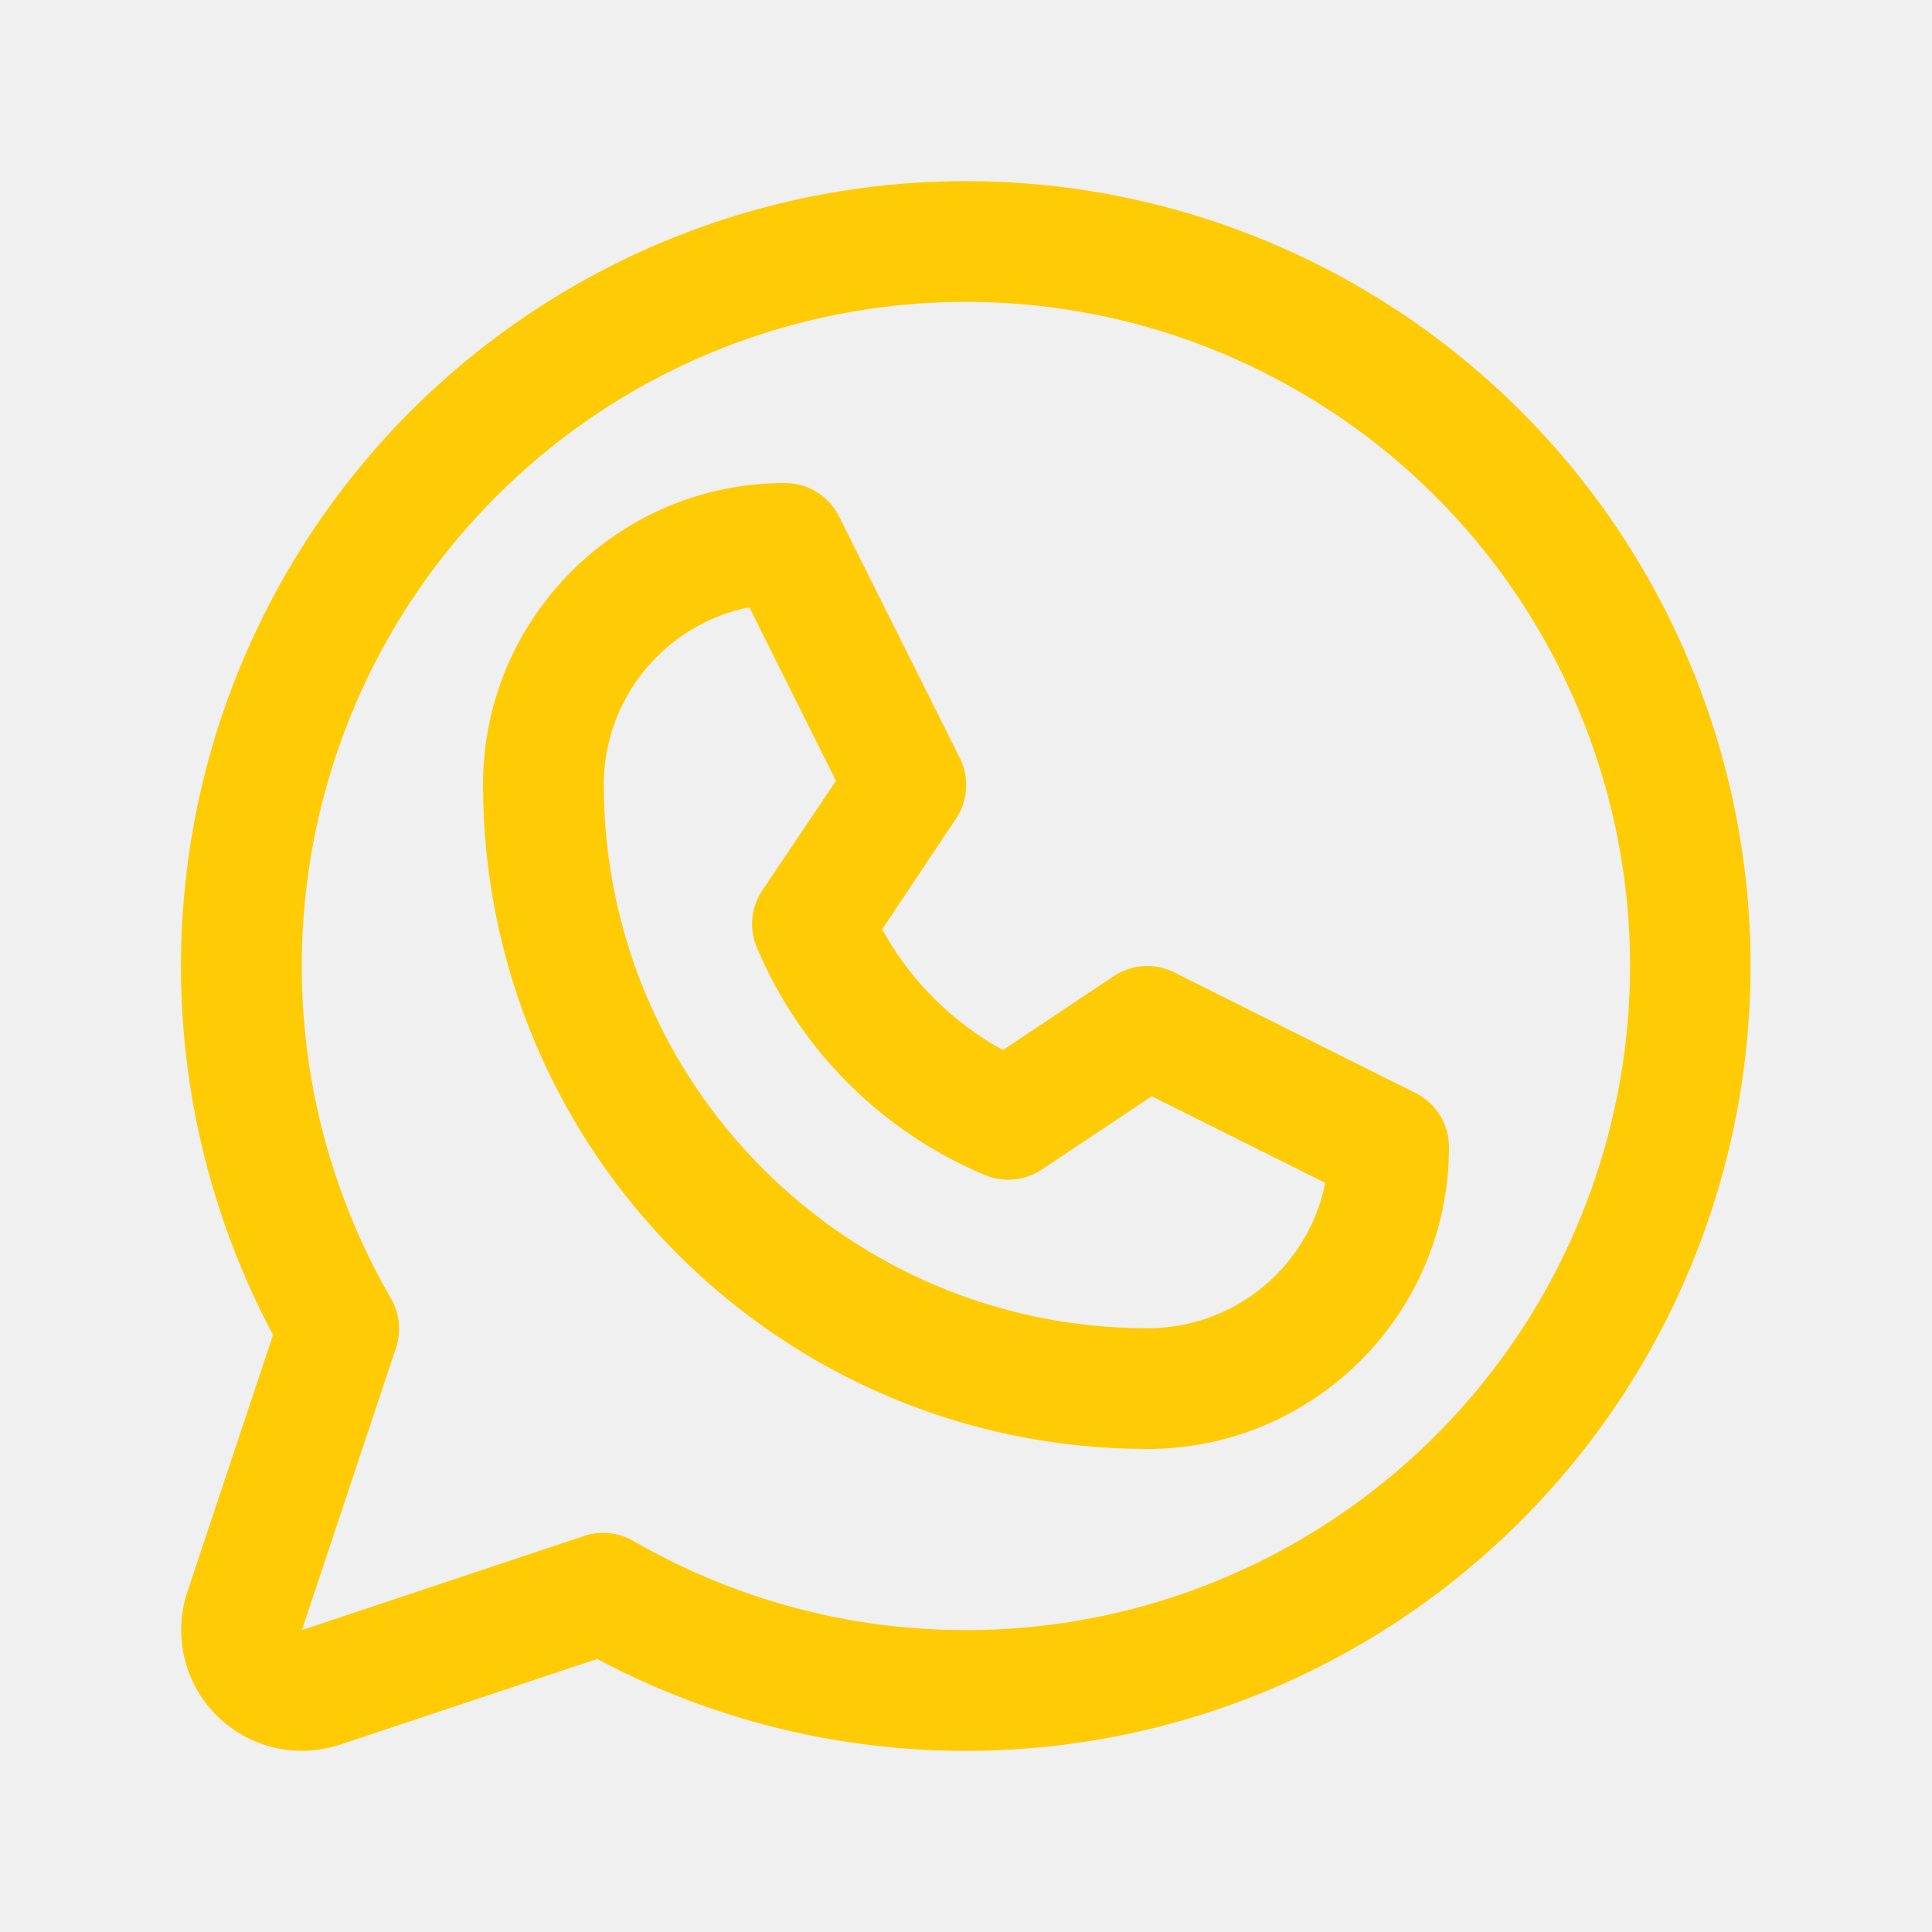
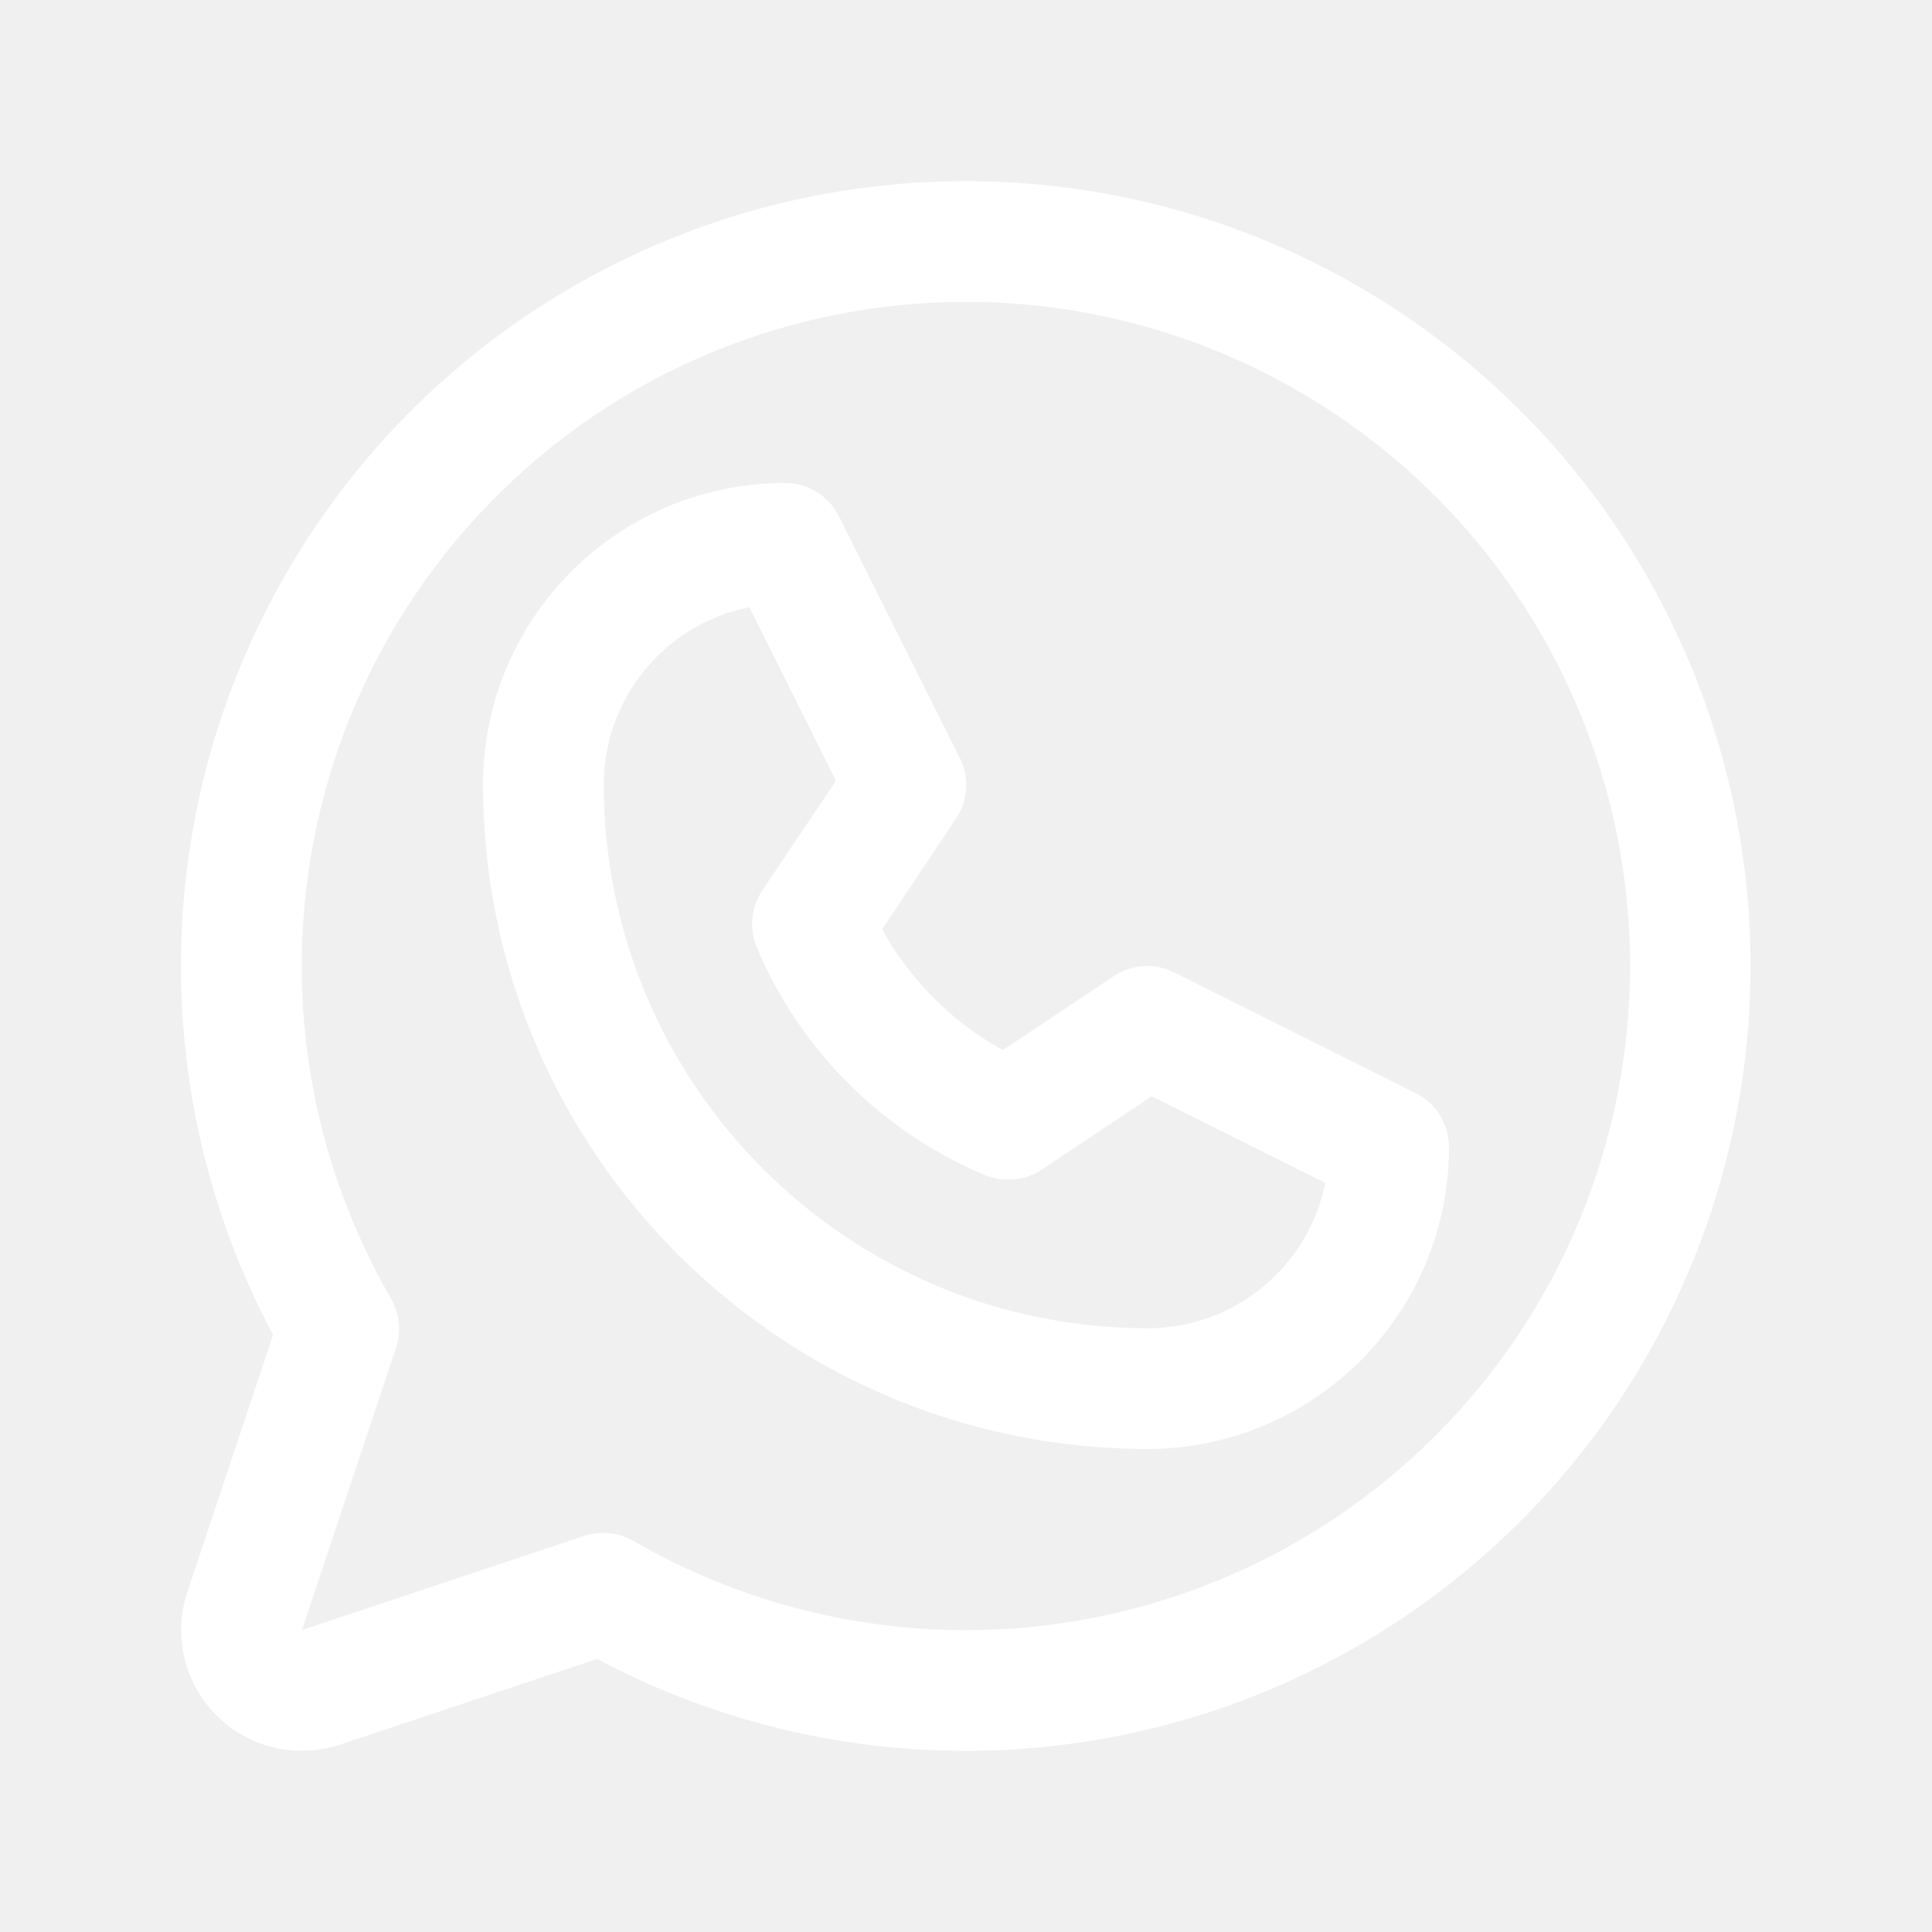
- <svg xmlns="http://www.w3.org/2000/svg" width="32" height="32" fill="#ffcb05" viewBox="0 0 256 256">
+ <svg xmlns="http://www.w3.org/2000/svg" width="32" height="32" fill="#fff" viewBox="0 0 256 256">
  <path d="M187.58,144.84l-32-16a8,8,0,0,0-8,.5l-14.69,9.8a40.55,40.55,0,0,1-16-16l9.8-14.69a8,8,0,0,0,.5-8l-16-32A8,8,0,0,0,104,64a40,40,0,0,0-40,40,88.1,88.1,0,0,0,88,88,40,40,0,0,0,40-40A8,8,0,0,0,187.58,144.84ZM152,176a72.08,72.08,0,0,1-72-72A24,24,0,0,1,99.29,80.46l11.48,23L101,118a8,8,0,0,0-.73,7.51,56.47,56.47,0,0,0,30.15,30.15A8,8,0,0,0,138,155l14.61-9.74,23,11.48A24,24,0,0,1,152,176ZM128,24A104,104,0,0,0,36.18,176.88L24.83,210.93a16,16,0,0,0,20.24,20.24l34.05-11.35A104,104,0,1,0,128,24Zm0,192a87.87,87.87,0,0,1-44.06-11.81,8,8,0,0,0-6.54-.67L40,216,52.47,178.6a8,8,0,0,0-.66-6.54A88,88,0,1,1,128,216Z" />
</svg>
